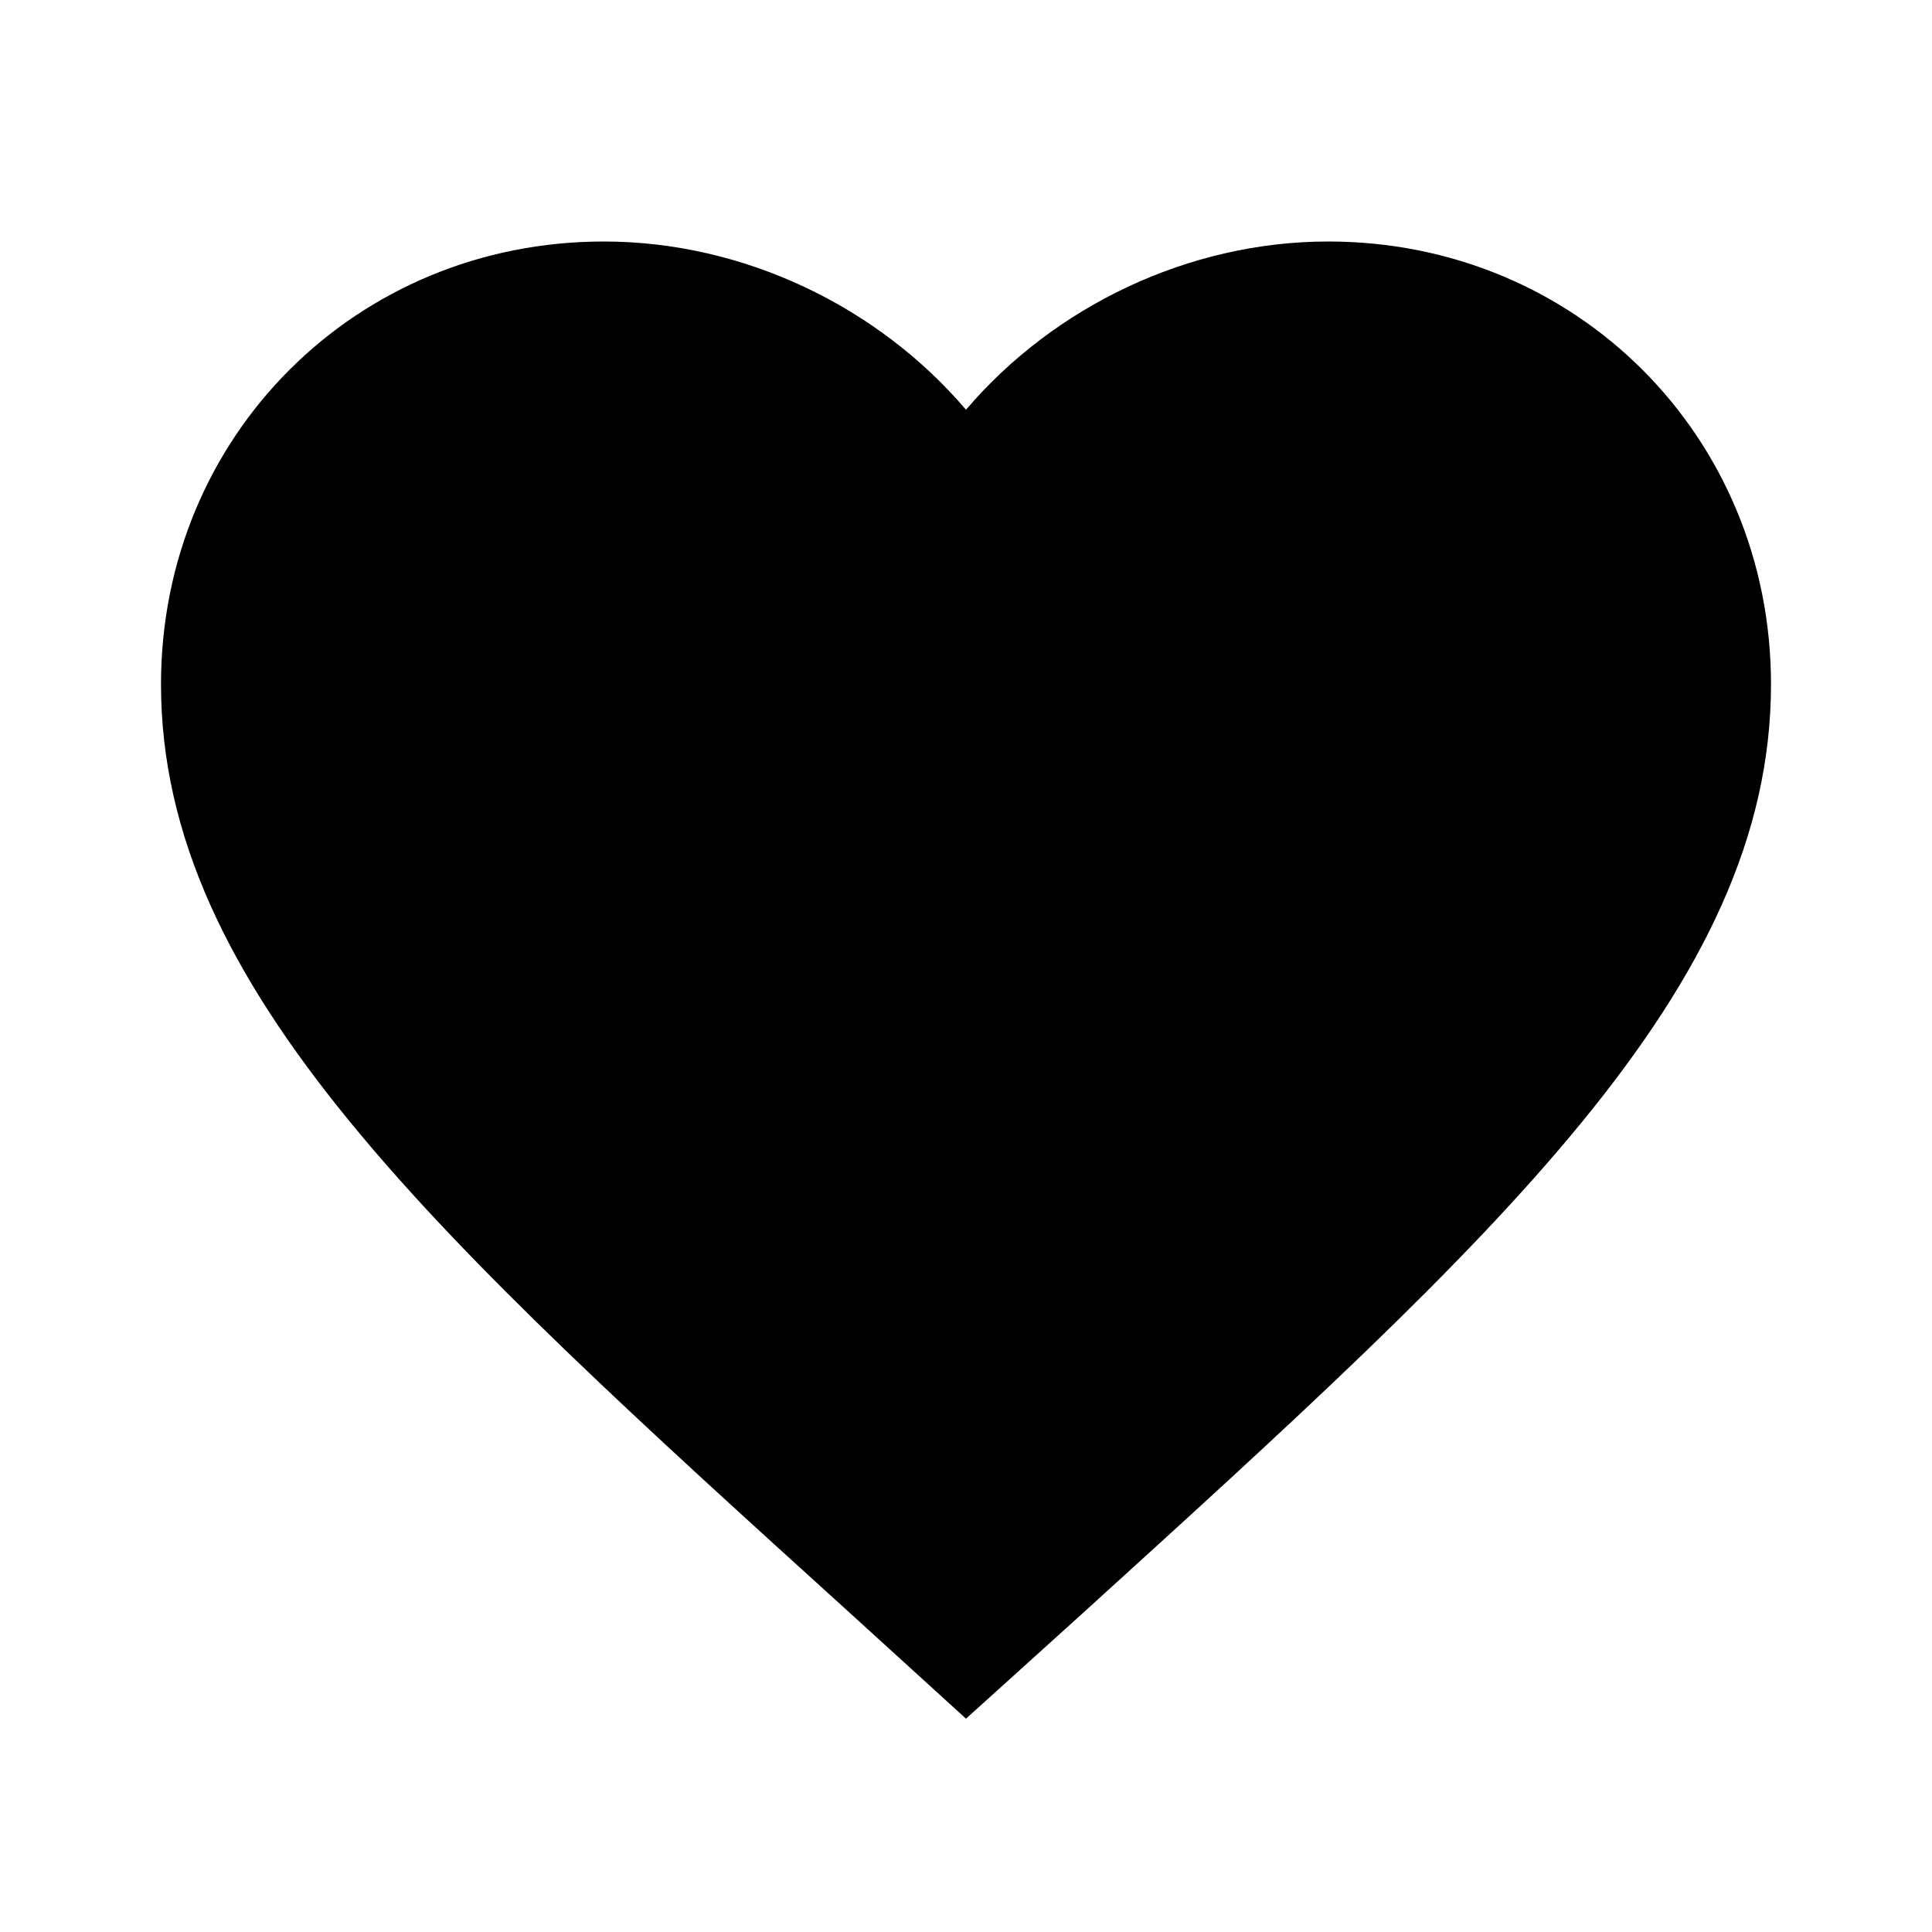
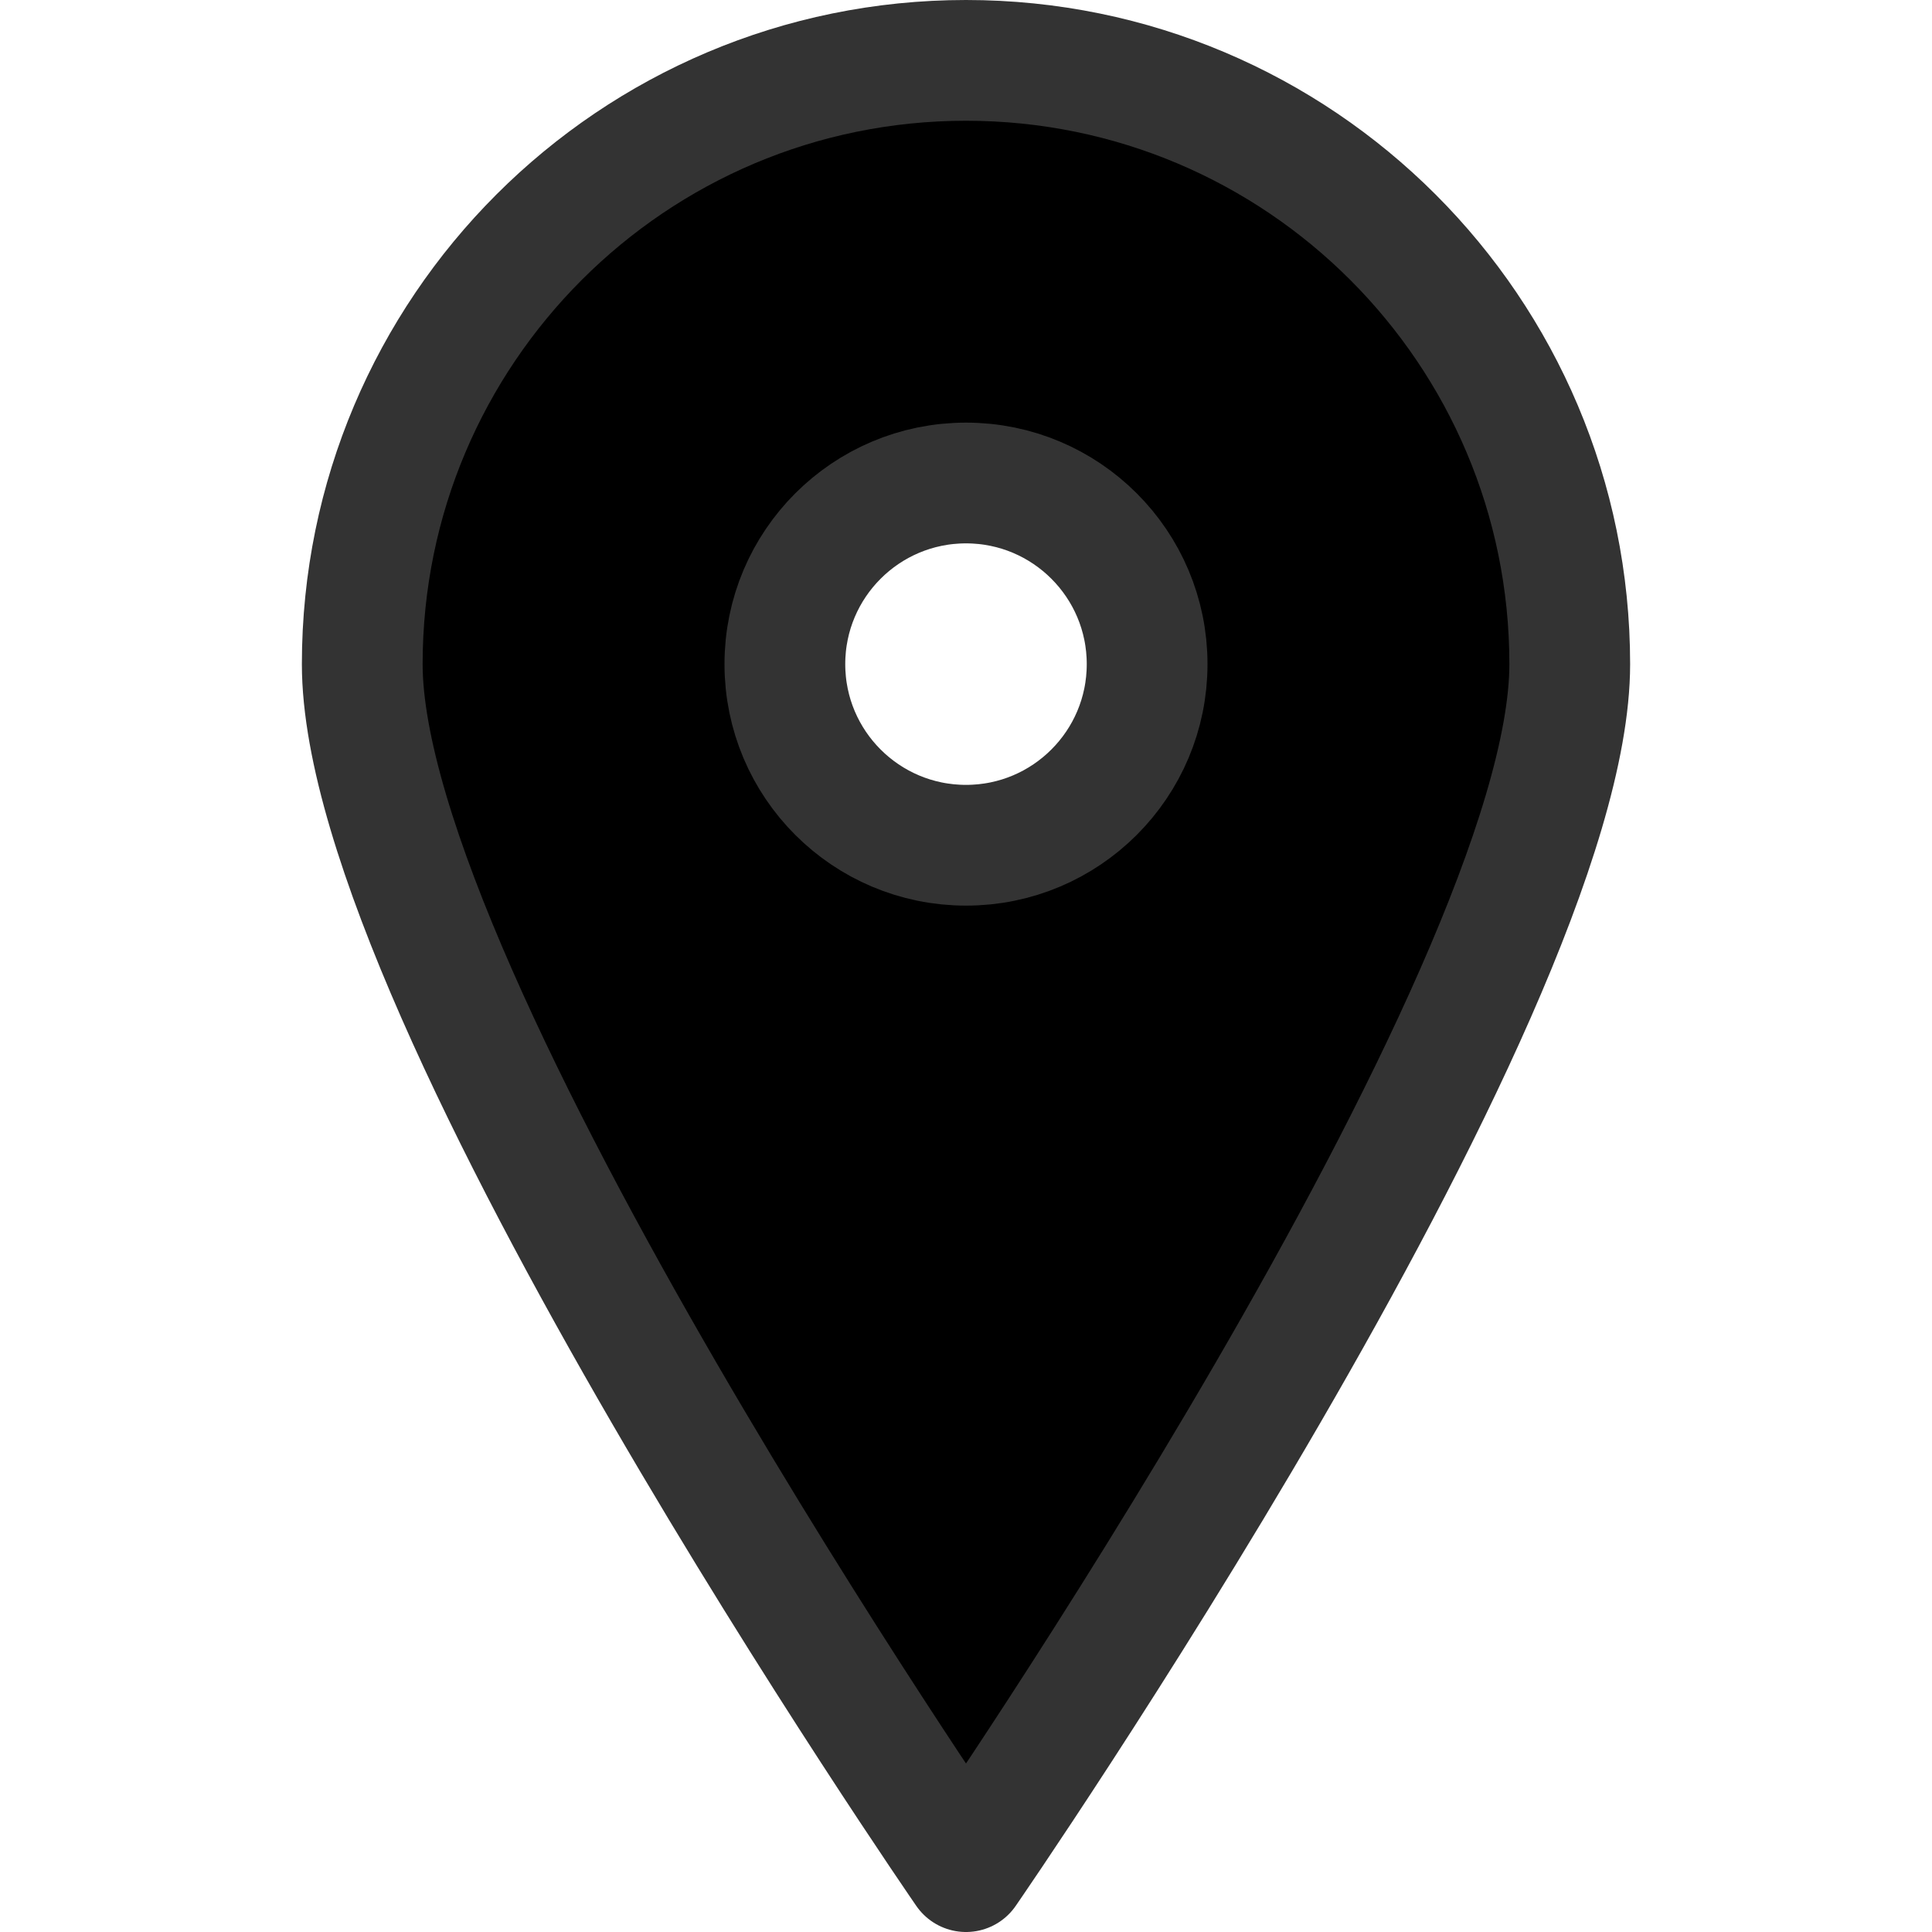
- <svg xmlns="http://www.w3.org/2000/svg" viewBox="0 0 24 24" width="24" height="24" fill="currentColor">
-   <path d="M12 21.35l-1.45-1.32C5.4 15.36 2 12.28 2 8.5 2 5.42             4.42 3 7.5 3c1.74 0 3.41 0.81 4.5 2.09C13.09 3.81             14.76 3 16.5 3 19.58 3 22 5.42 22 8.5c0 3.78-3.4             6.86-8.55 11.54L12 21.35z" />
+ <svg xmlns="http://www.w3.org/2000/svg" width="25px" height="25px" viewBox="-5 0 32 32">
+   <path id="Path_19" data-name="Path 19" d="M1002,44a10,10,0,0,0-10,10c0,5.523,10,20,10,20s10-14.477,10-20A10,10,0,0,0,1002,44Zm0,13a3,3,0,1,1,3-3A3,3,0,0,1,1002,57Z" transform="translate(-991 -43)" fill="oklch(43.7% 0.078 188.216)" stroke="#333" stroke-linecap="round" stroke-linejoin="round" stroke-width="2" />
</svg>
